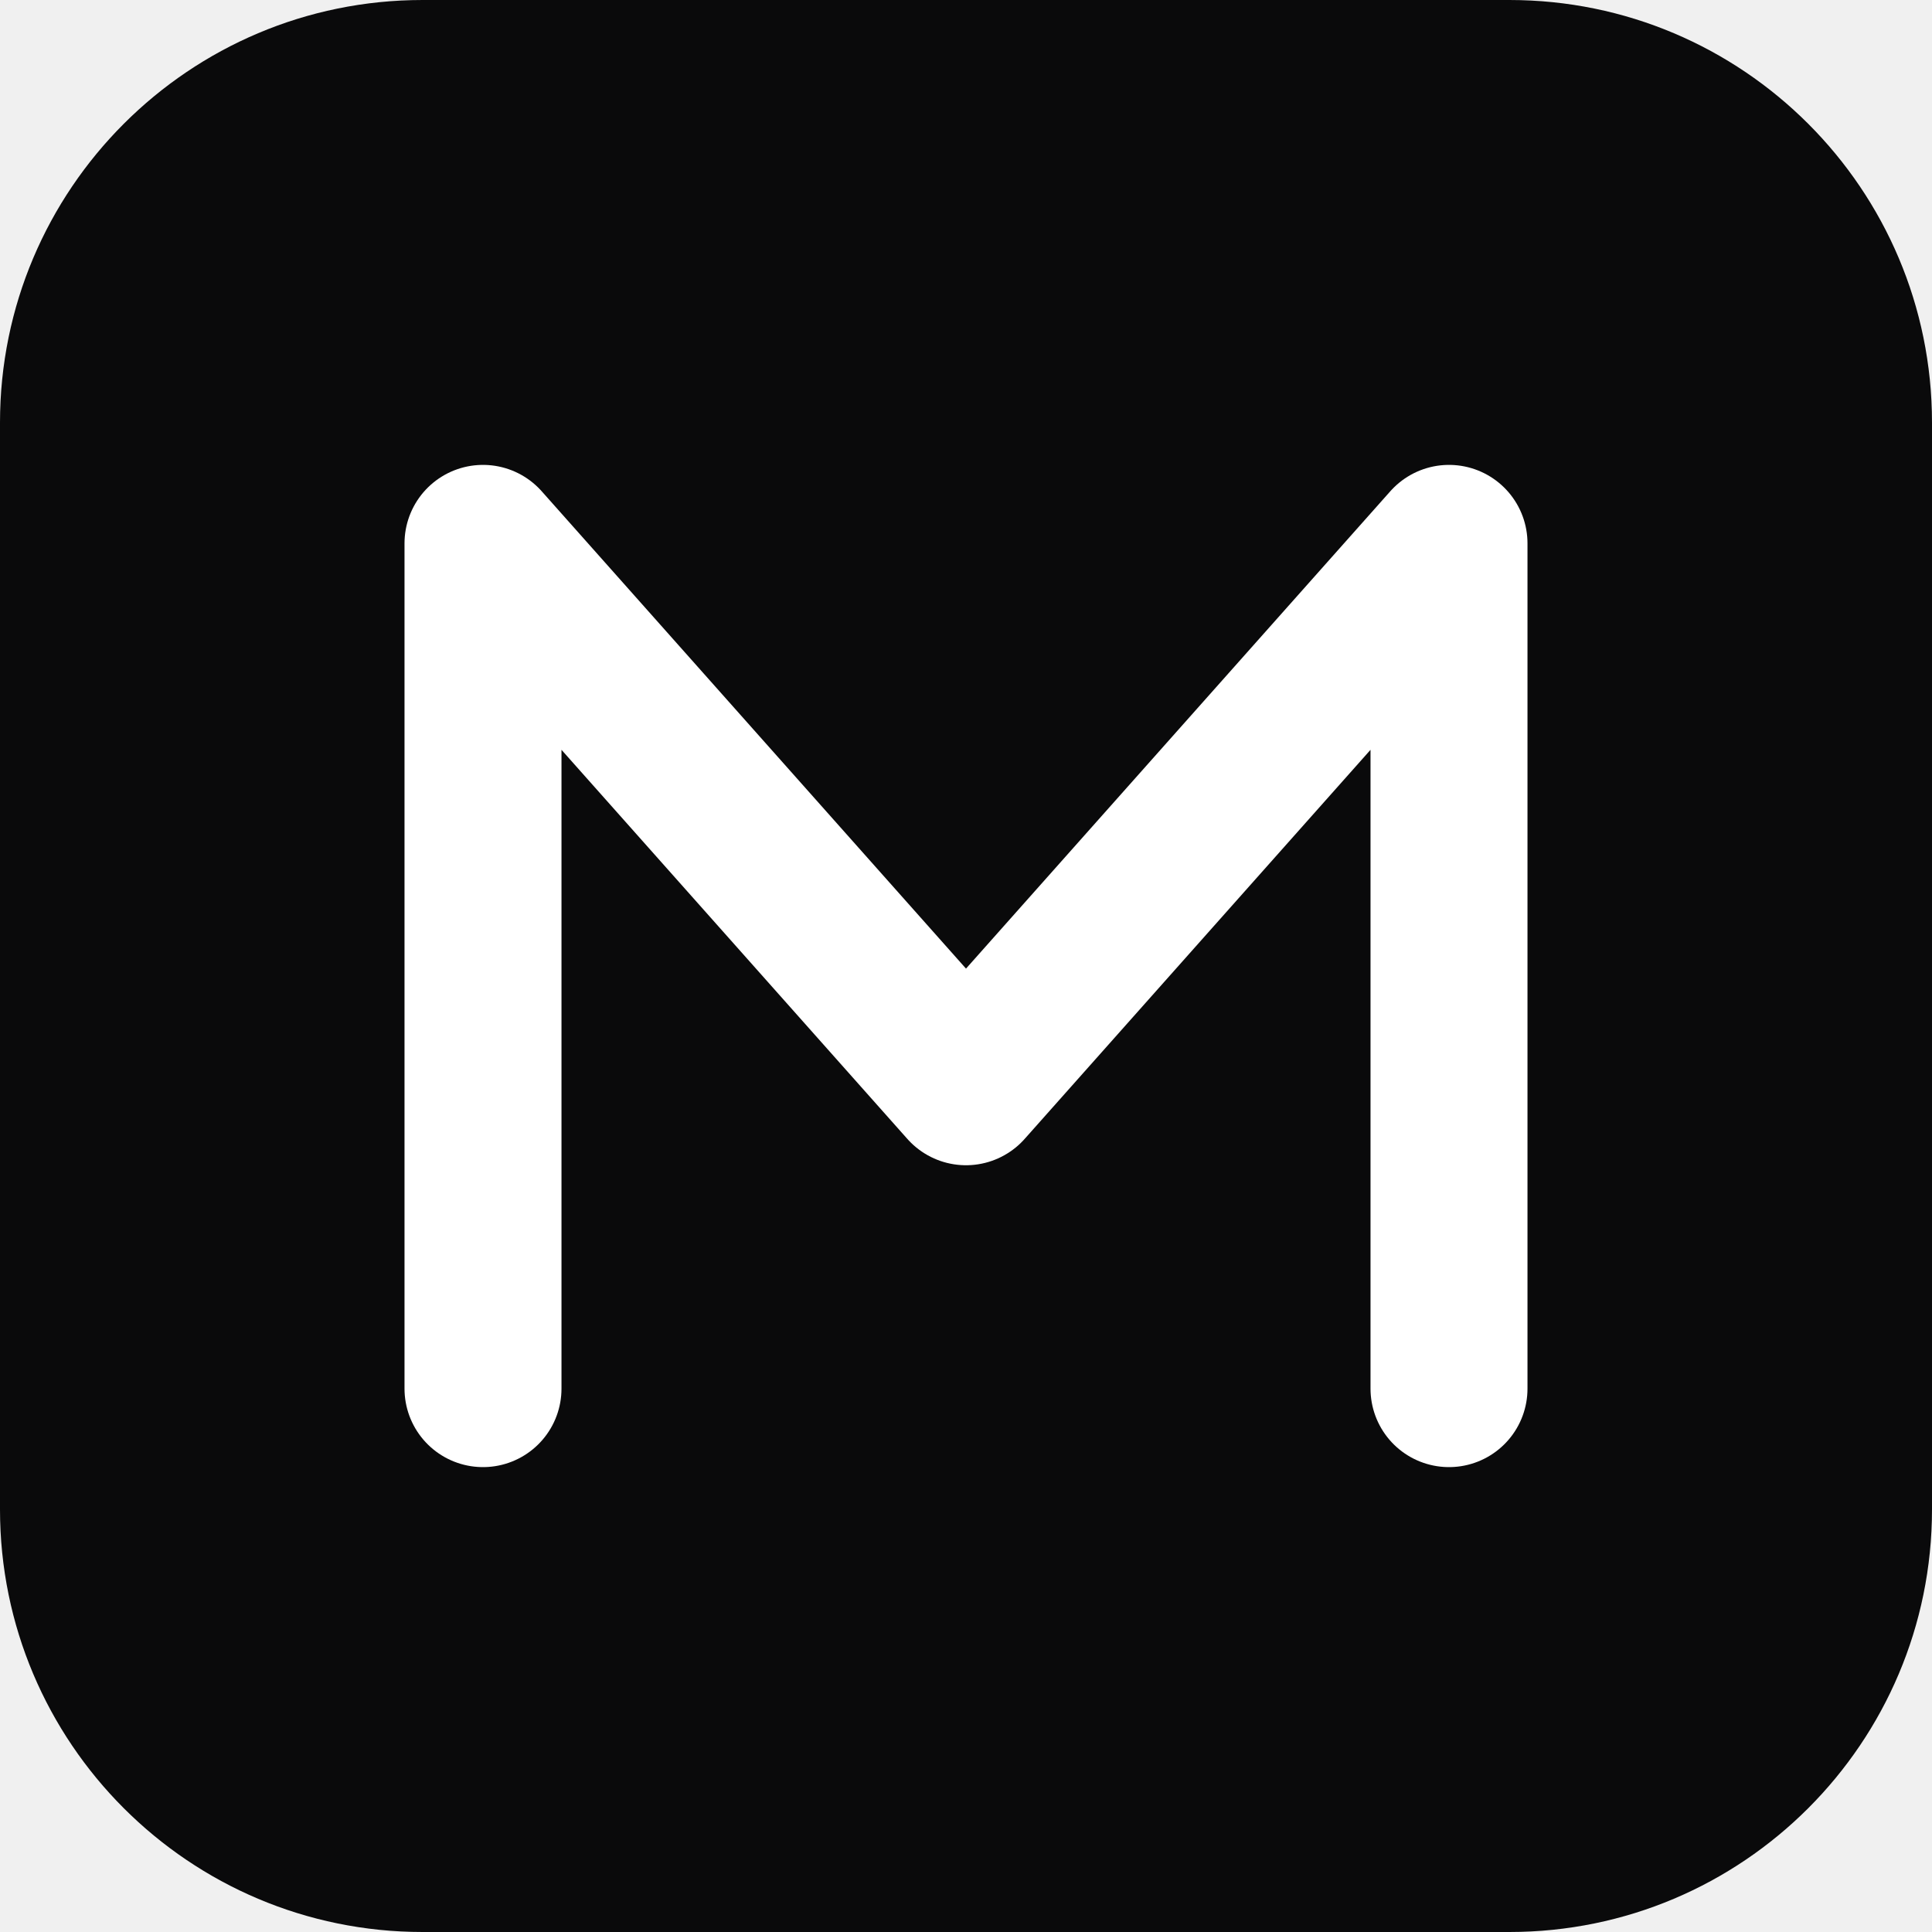
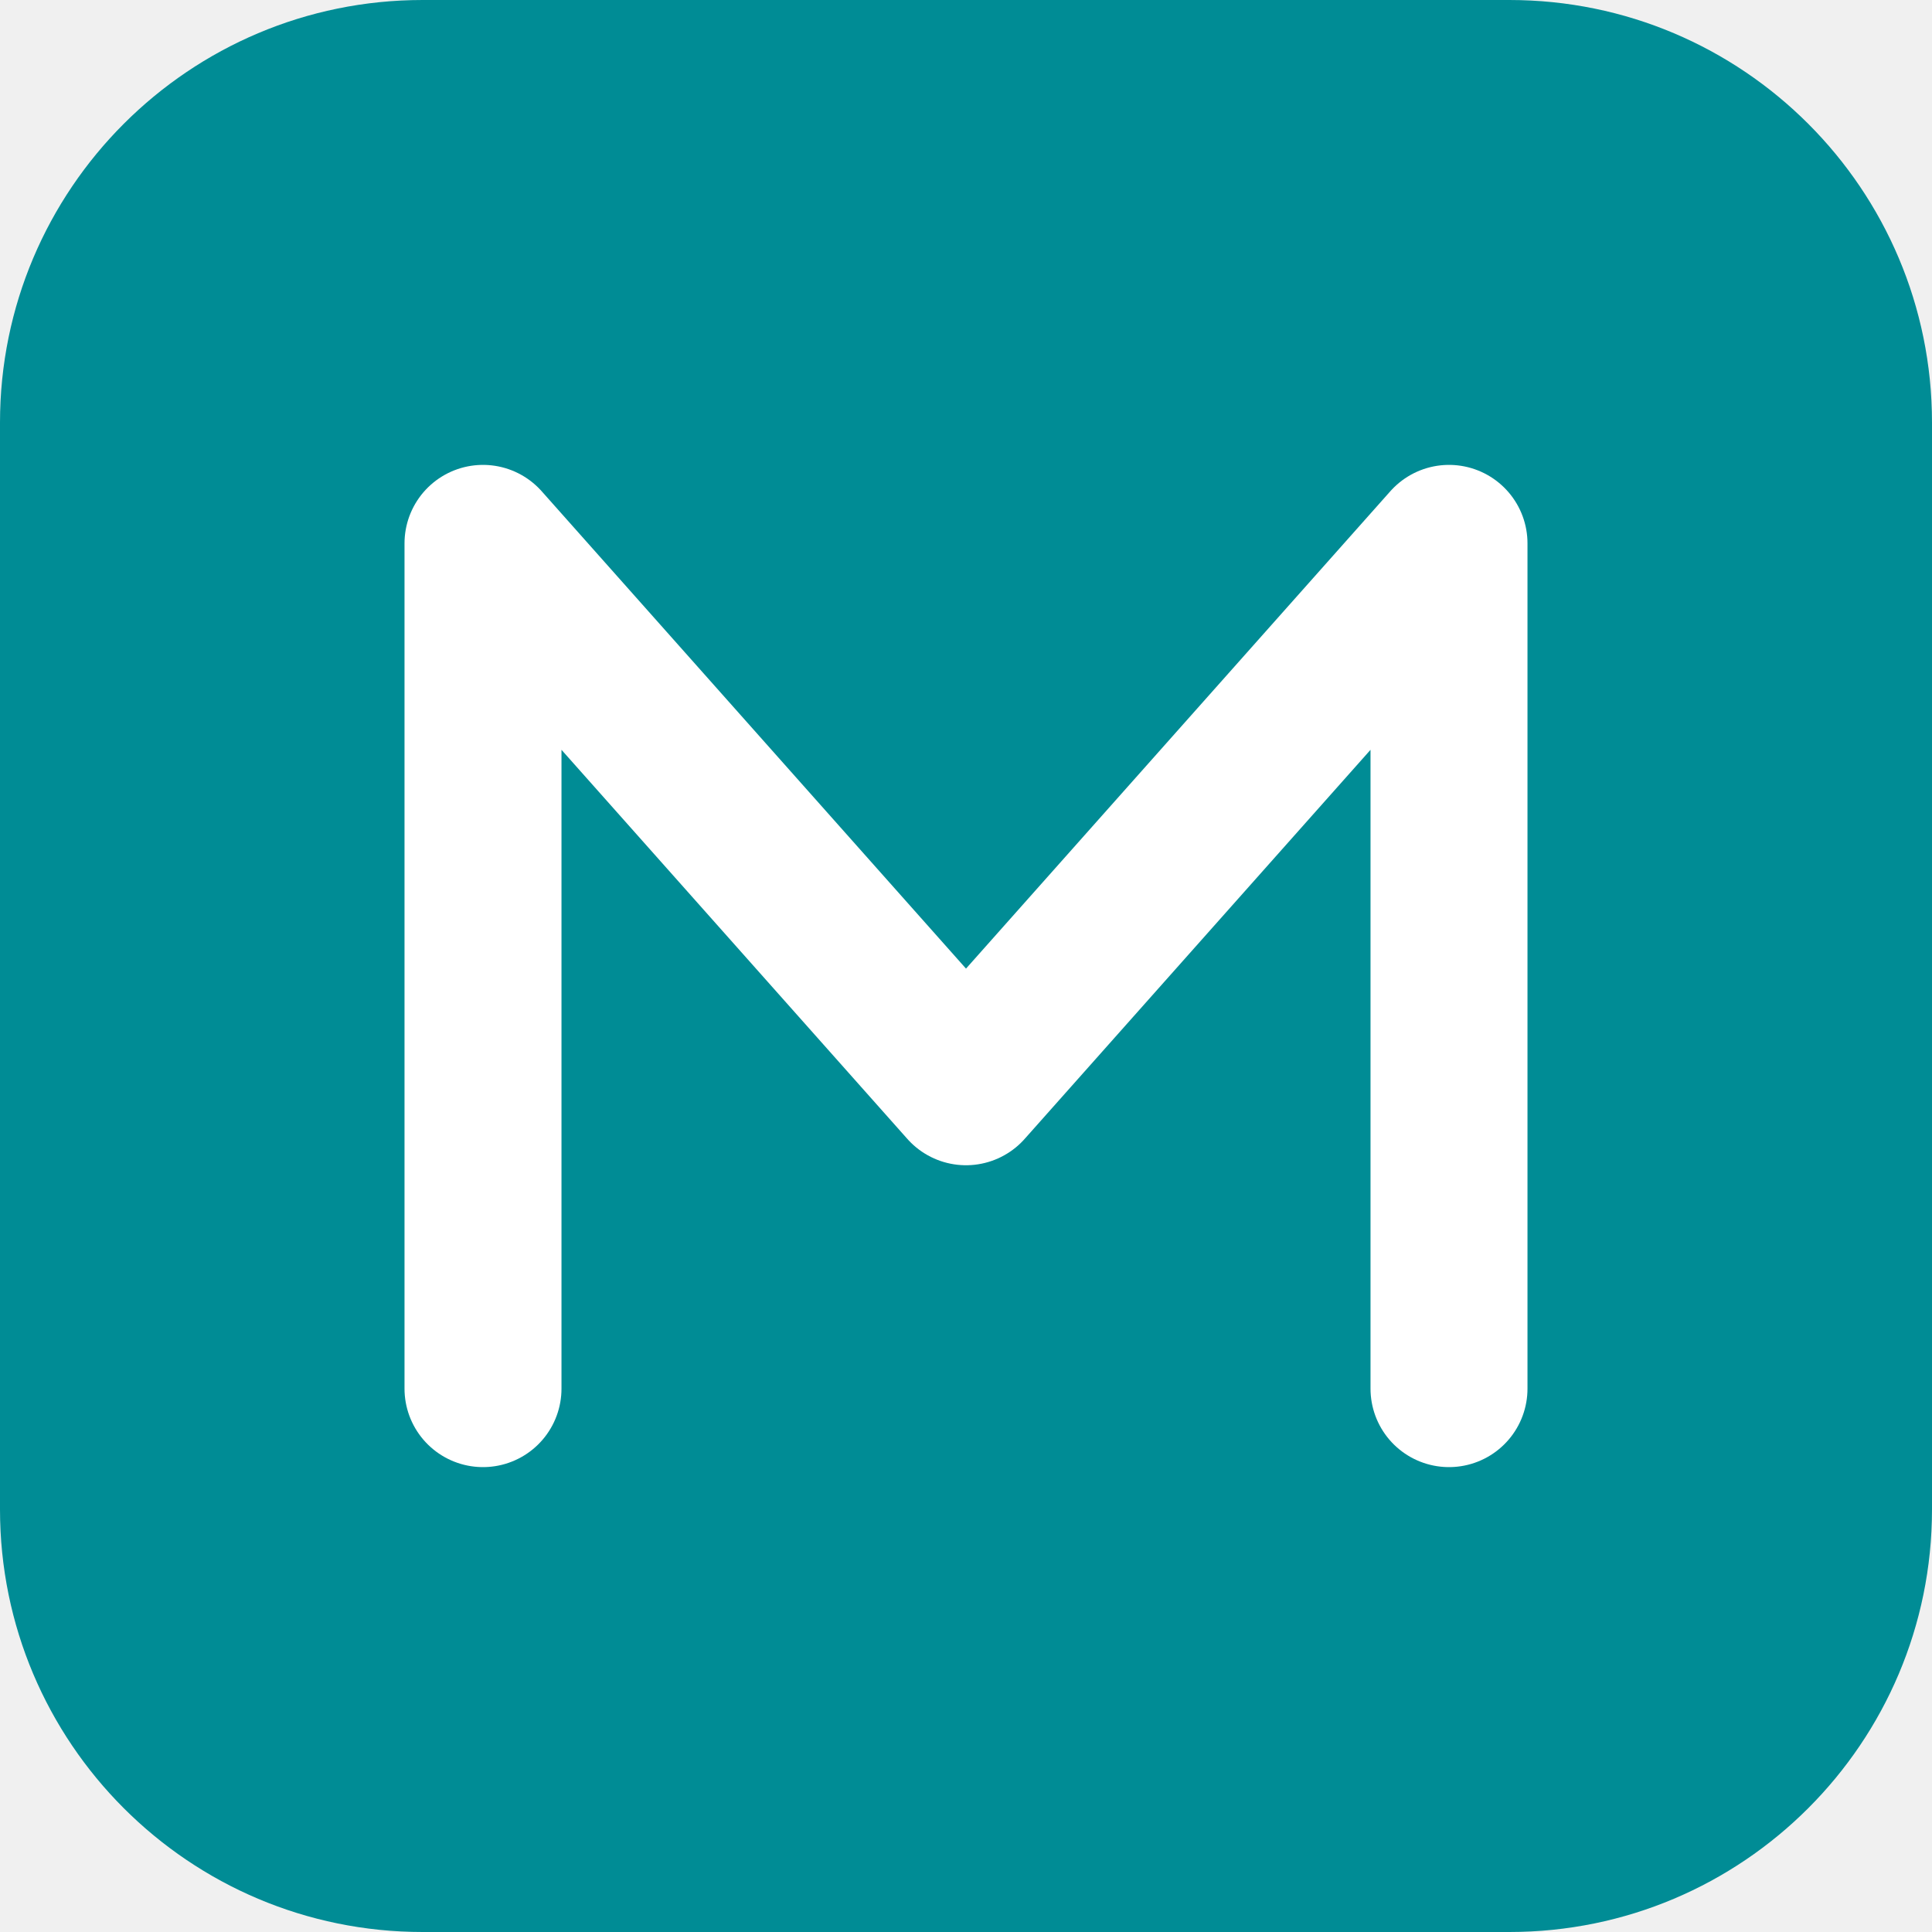
<svg xmlns="http://www.w3.org/2000/svg" viewBox="0 0 32 32">
-   <rect width="32" height="32" rx="7" fill="#0a0a0b" />
+   <rect width="32" height="32" rx="7" fill="#008c95" />
  <path d="M8 23V9l8 9 8-9v14" fill="none" stroke="#ffffff" stroke-width="2.6" stroke-linecap="round" stroke-linejoin="round" />
</svg>
